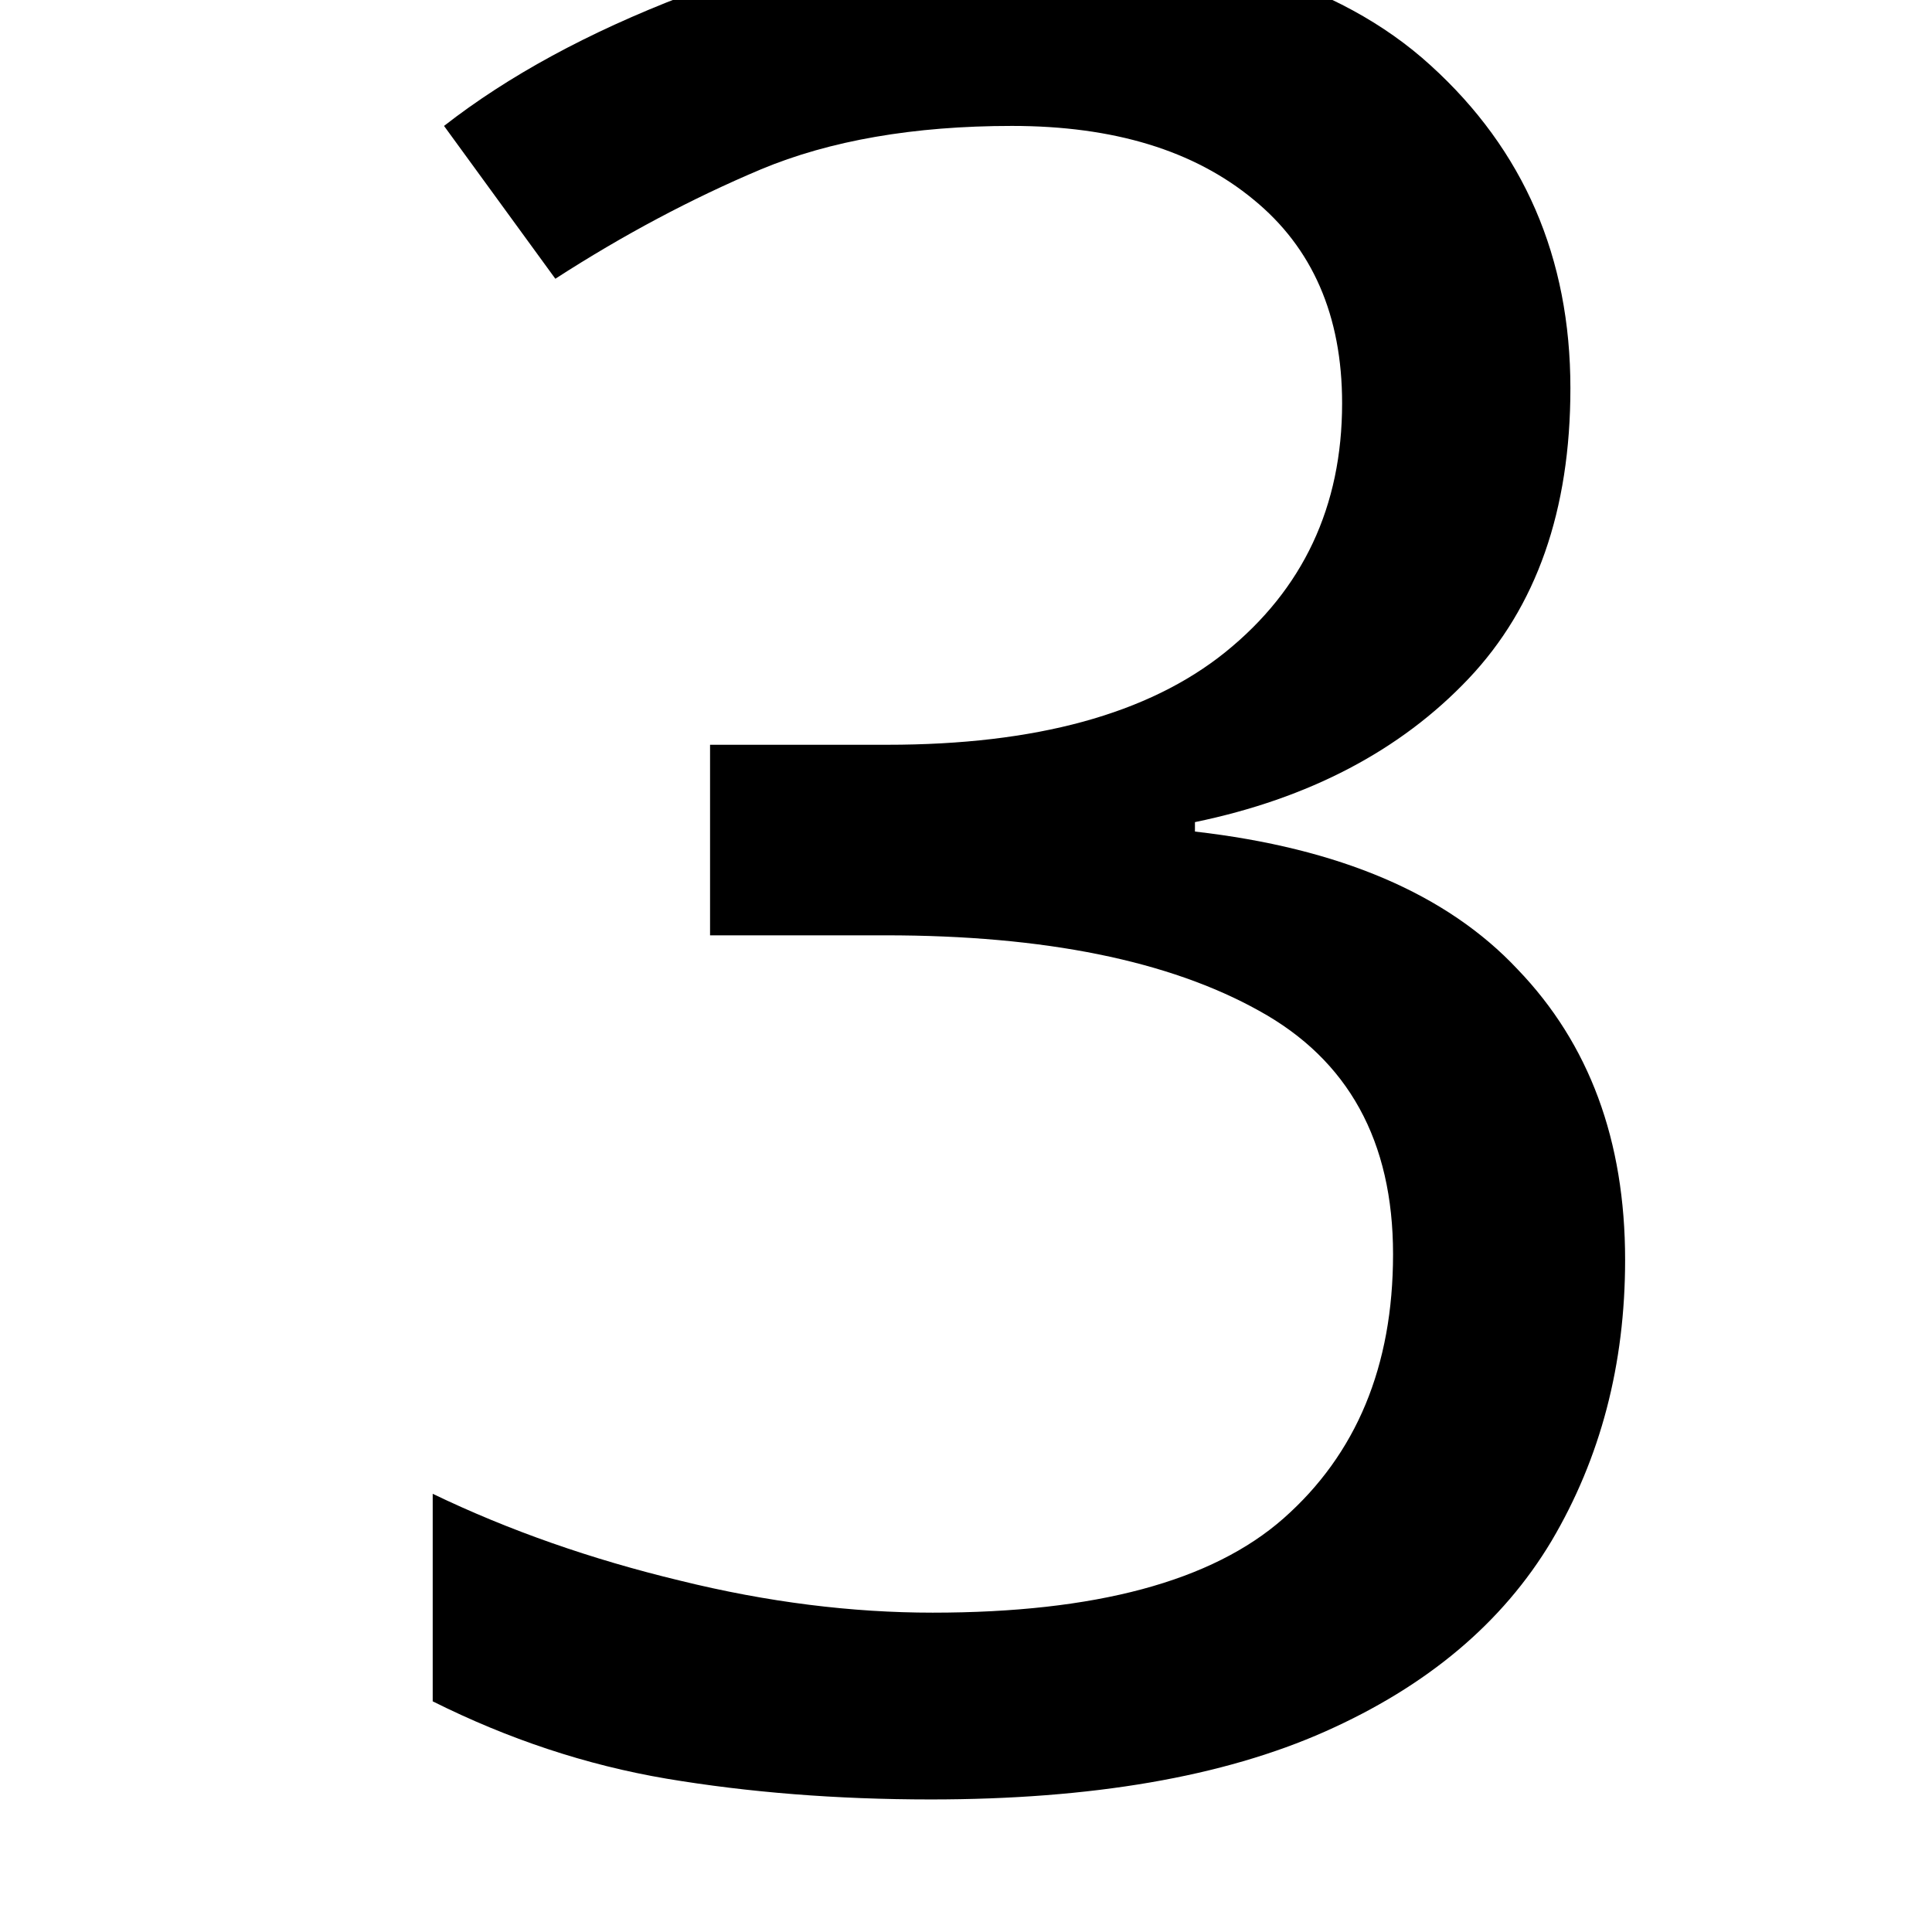
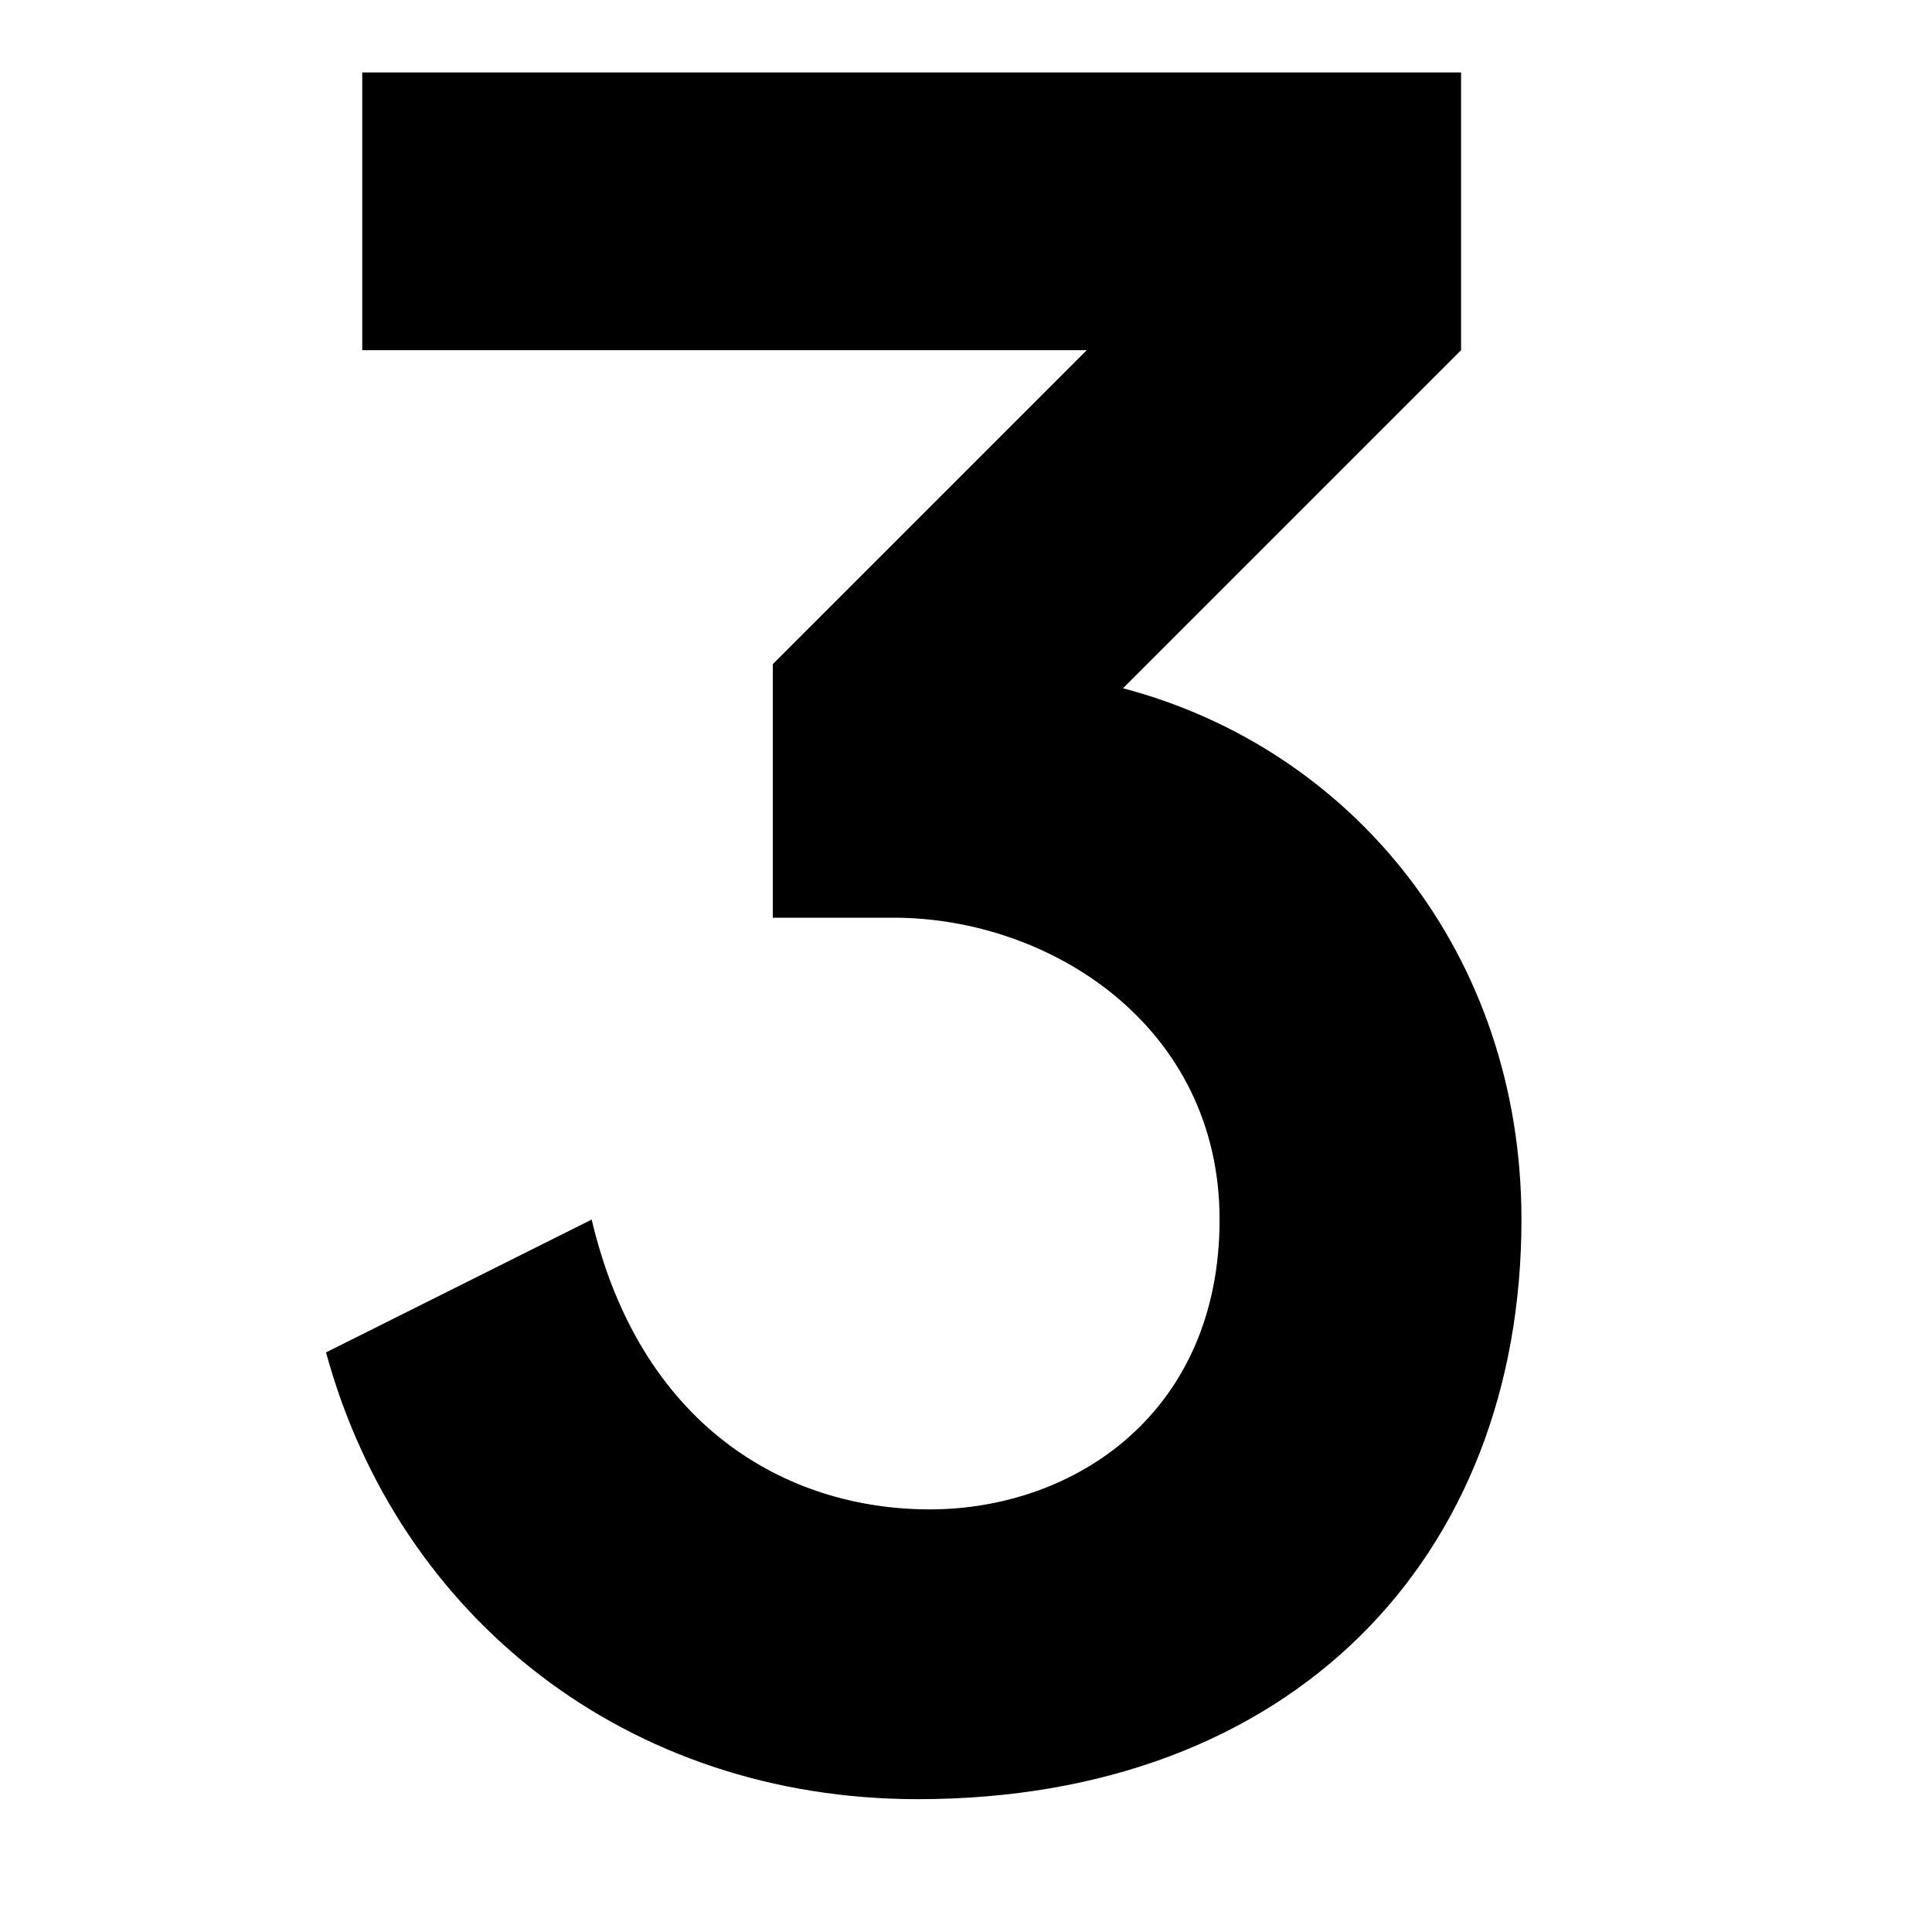
<svg xmlns="http://www.w3.org/2000/svg" version="1.1" id="Layer_1" x="0px" y="0px" viewBox="0 0 16 16" style="enable-background:new 0 0 16 16;" xml:space="preserve">
  <style type="text/css">
	.st0{display:none;fill:#12141D;}
	.st1{fill:none;}
- 	.st2{font-family:'Cakra-Normal';}
- 	.st3{font-size:21px;}
</style>
  <path class="st0" d="M12.2,5.5C13,5,13.6,4,13.6,3c0-1.7-1.3-3-3-3H5.4c-1.7,0-3,1.3-3,3c0,1,0.5,2,1.4,2.5C3,6,2.4,7,2.4,8  c0,1,0.5,2,1.4,2.5C3,11,2.4,12,2.4,13c0,1.7,1.4,3,3,3c1.7,0,3-1.4,3-3v-2.8c0.5,0.5,1.2,0.8,2,0.8h0.1c1.7,0,3-1.3,3-3  C13.6,7,13,6,12.2,5.5z M8.5,1h2.1c1.1,0,2,0.9,2,2c0,1.1-0.9,2-2,2H8.5V1z M3.4,3c0-1.1,0.9-2,2-2h2.1v4H5.4C4.3,5,3.4,4.1,3.4,3z   M3.4,8c0-1.1,0.9-2,2-2h2.1v4H5.4C4.3,10,3.4,9.1,3.4,8z M7.5,13c0,1.1-0.9,2-2.1,2c-1.1,0-2-0.9-2-2s0.9-2,2-2h2.1V13z M10.6,10  L10.6,10c-1.2,0-2.1-0.9-2.1-2c0-1.1,0.9-2,2-2h0.1c1.1,0,2,0.9,2,2C12.6,9.1,11.7,10,10.6,10z M-195-233.9c0,0-0.1,0-0.1,0  c-0.4-0.1-0.6-0.4-0.6-0.8c0-0.1,1.1-6.3-0.1-13.6c-0.1-0.4,0.2-0.8,0.6-0.8c0.4-0.1,0.8,0.2,0.8,0.6c1.3,7.6,0.2,13.9,0.1,14.1  C-194.3-234.1-194.6-233.9-195-233.9z M-194.9-234.7c-5.5-0.8-11.9,6.1-7.9,9.1C-198.8-222.5-192.9-230.8-194.9-234.7z   M-200.9-224.2c-0.8,0-1.6-0.3-2.3-0.8c-1.5-1.1-1.9-2.9-1.1-4.8c1.3-3.1,5.6-6.1,9.6-5.6c0.2,0,0.4,0.2,0.5,0.4  c1.4,2.7-0.5,7.1-3.1,9.3C-198.5-224.7-199.8-224.2-200.9-224.2z M-195.8-234c-3.1,0-6.3,2.4-7.3,4.8c-0.5,1.3-0.3,2.4,0.7,3.1  c1.5,1.2,3.2,0.1,4.1-0.7c2-1.7,3.6-5.1,2.9-7.2C-195.5-234-195.6-234-195.8-234z M-191.2-218.3c-0.1,0-0.3,0-0.4-0.1  c-0.3-0.2-0.4-0.7-0.2-1c0.1-0.2,3.5-5.6,9.6-10.3c0.3-0.2,0.8-0.2,1,0.1c0.2,0.3,0.2,0.8-0.1,1c-5.9,4.5-9.3,9.9-9.3,10  C-190.7-218.4-190.9-218.3-191.2-218.3z M-191.4-207.3c-5-0.5-3.8-10.6,0.3-12.1C-186.5-216.3-186.4-206.9-191.4-207.3   M-191.5-206.6c-2.1-0.2-3.5-1.8-3.9-4.5c-0.4-3.4,1.1-7.9,4-9c0.2-0.1,0.5,0,0.6,0.1c3.3,2.2,4.4,7.4,3.3,10.6  c-0.7,1.8-2,2.8-3.7,2.8 M-191.3-208c1.2,0.1,2.1-0.5,2.6-1.9c0.9-2.5,0-6.7-2.4-8.7c-2,1-3.1,4.6-2.7,7.3  C-193.8-210.2-193.2-208.2-191.3-208 M-157.6-279c-0.3,0-0.6-0.2-0.7-0.5c-0.1-0.4,0.1-0.8,0.5-0.9c14.8-5,21.5-18.6,21.6-18.7  c0.2-0.4,0.6-0.5,1-0.3c0.4,0.2,0.5,0.6,0.3,1c-0.1,0.1-1.8,3.6-5.4,7.8c-3.3,3.8-9,9-17,11.7C-157.4-279-157.5-279-157.6-279z   M-131.9-295c-0.2,0.2-3.4,3.6-6.4,3.6c-0.7,0-1.5-0.2-2.2-0.7c-3.2-2.4-1.3-7.6-1.3-7.8c0.1-0.4,0.5-0.6,0.9-0.4  c0.4,0.1,0.6,0.5,0.4,0.9l0,0c0,0-1.6,4.4,0.8,6.1c2.4,1.8,6.6-2.6,6.7-2.7c0.3-0.3,0.7-0.3,1,0 M-192.3-277.8c-0.1,0-0.1,0-0.2,0  c-8.4-1.8-14.6-6-18.3-9.3c-4-3.5-6-6.5-6.1-6.7c-0.2-0.3-0.1-0.8,0.2-1c0.3-0.2,0.8-0.1,1,0.2c0.1,0.1,8,11.9,23.5,15.3  c0.4,0.1,0.6,0.5,0.5,0.9C-191.7-278-192-277.8-192.3-277.8z M-219.1-291.2c0,0,4.4,4,6.9,1.9c1.3-1.1,0.4-5,0-6.3  c-0.1-0.4,0.1-0.8,0.5-0.9c0.4-0.1,0.8,0.1,0.9,0.5c0.2,0.6,1.9,5.8-0.4,7.8c-0.8,0.7-1.8,1-2.7,1c-3,0-5.9-2.8-6.1-2.9   M-182.3-277.2c0,0,3.4,0.1,5.2-0.5c0.1-1.9-0.3-4.9-0.3-4.9l4.9-0.4c0,0,0.5,3.8,0.5,5c2.6,0.5,5.3,0.3,5.3,0.3s0.7,8-8.1,8.2  C-177.1-269.5-183.1-273-182.3-277.2z M-174.8-268.8c-1.7,0-4.9-1.5-6.7-3.8c-1.3-1.5-1.8-3.2-1.4-4.8c0.1-0.3,0.4-0.6,0.7-0.6  c0,0,2.7,0.1,4.5-0.4c0-1.8-0.3-4.3-0.3-4.3c0-0.2,0-0.4,0.2-0.5c0.1-0.2,0.3-0.2,0.5-0.3l4.9-0.4c0.4,0,0.7,0.2,0.8,0.6  c0,0.1,0.4,3,0.5,4.5c2.3,0.3,4.5,0.2,4.6,0.2c0.4,0,0.7,0.3,0.8,0.7c0,0.1,0.3,3.7-2.1,6.3C-169.5-269.8-171.8-268.9-174.8-268.8  C-174.8-268.8-174.8-268.8-174.8-268.8z M-181.6-276.5c0,1,0.4,2,1.2,3c1.7,2,4.4,3.2,5.6,3.2c0,0,0,0,0,0c2.5-0.1,4.5-0.8,5.7-2.2  c1.4-1.5,1.7-3.5,1.7-4.6c-1,0-2.9,0-4.7-0.3c-0.3-0.1-0.6-0.3-0.6-0.7c0-0.9-0.3-3.2-0.4-4.3l-3.5,0.3c0.1,1,0.3,2.9,0.2,4.3  c0,0.3-0.2,0.6-0.5,0.7C-178.3-276.5-180.5-276.5-181.6-276.5z M-168-277.7c1.3,8.7-13.1,8.2-13.1,0.5c-1.4,0-7.4-0.2-11.1-1.3  c-0.8,3.5-1.8,6.7-2.4,9c2.1,0.9,6.1,1.3,9.4,1.4c1.1,3.4-3.8,12.2-4.3,13c0,0,13.3,7.8,31.1,5c0,0-3-18.5-2.7-18.8  c2.9-0.7,5.8-1.4,7.8-2.6c-0.9-3.6-3.2-6.9-4.1-8.2C-161.8-278.1-164.9-277.8-168-277.7z M-166.4-248.8c-5.9,0-11-1-14.6-2.1  c-5.6-1.6-8.9-3.5-9.1-3.6c-0.2-0.1-0.3-0.3-0.3-0.4c0-0.2,0-0.4,0.1-0.5c1.1-1.8,4.8-8.8,4.4-11.9c-2.3-0.1-6.7-0.4-9.1-1.4  c-0.3-0.1-0.5-0.5-0.4-0.8c0.2-0.7,0.4-1.4,0.6-2.3c0.6-2,1.2-4.3,1.8-6.7c0-0.2,0.2-0.4,0.3-0.5c0.2-0.1,0.4-0.1,0.6-0.1  c3.8,1.1,9.8,1.3,11,1.3c0.4,0,0.7,0.3,0.7,0.7c0,2.5,1.8,3.8,2.9,4.4c2.3,1.2,5.3,1.1,7.2-0.3c1.4-1,1.9-2.5,1.7-4.5  c0-0.2,0-0.4,0.2-0.6c0.1-0.2,0.3-0.3,0.5-0.3c3-0.1,6-0.4,10.2-2c0.3-0.1,0.6,0,0.8,0.3c2.1,3,3.6,5.9,4.2,8.4  c0.1,0.3-0.1,0.6-0.3,0.8c-1.9,1.2-4.6,1.9-7.4,2.6c0.1,1.1,0.6,4.9,2.6,17.5c0.1,0.7,0.2,1.3-0.5,1.4  C-161.2-249-163.9-248.8-166.4-248.8z M-188.7-255.4c2.8,1.4,14.5,6.8,29.3,4.6c-0.3-1.6-1-6-1.6-10c-1.2-8.2-1.2-8.3-0.8-8.6  c0.1-0.1,0.2-0.2,0.3-0.2l0.5-0.1c2.5-0.6,4.9-1.2,6.6-2.2c-0.4-1.6-1.4-4-3.5-6.9c-3.8,1.4-6.6,1.7-9.4,1.8  c0.1,2.1-0.7,3.9-2.3,5.1c-2.3,1.7-5.9,1.8-8.7,0.4c-2.1-1.1-3.4-2.8-3.6-4.9c-1.9-0.1-6.5-0.3-9.9-1.1c-0.5,2.2-1.1,4.2-1.6,6.1  c-0.2,0.6-0.3,1.1-0.5,1.6c1.8,0.6,4.9,1,8.6,1.1c0.3,0,0.6,0.2,0.7,0.5C-183.6-265-187.4-257.6-188.7-255.4z M-160.1-259.7  c-0.4-2.5-0.8-5.1-1-6.8c-10.1,2.7-19.1,1.7-24.2,0.6c-0.2,1.6-0.9,3.6-1.7,5.5C-182.7-259-172.2-256.4-160.1-259.7z M-172.1-257.4  c-7,0-12.5-1.5-15.1-2.4c-0.2-0.1-0.3-0.2-0.4-0.4c-0.1-0.2-0.1-0.4,0-0.6c0.9-2.1,1.5-3.9,1.7-5.3c0-0.2,0.1-0.4,0.3-0.5  c0.2-0.1,0.4-0.2,0.6-0.1c5.5,1.2,14.1,2,23.8-0.6c0.2-0.1,0.4,0,0.6,0.1c0.2,0.1,0.3,0.3,0.3,0.5c0.2,1.5,0.5,3.8,1,6.8  c0.1,0.4-0.2,0.7-0.5,0.8C-164.2-257.9-168.4-257.4-172.1-257.4z M-186-260.9c4.3,1.3,14,3.5,25.1,0.7c-0.3-2.2-0.6-4-0.8-5.4  c-9.3,2.3-17.5,1.7-23,0.6C-184.9-263.9-185.4-262.5-186-260.9z M-186.9-254.1c-3.2-1.4-9.6-4.9-11.9,0c-1.3,2.7-0.4,14.1-0.4,14.1  s7.4,1.7,10.6,0.7c0.1-2.7-0.1-4.6,0.1-6.3c0,0,7.4,1.3,8.3,0.9c0.8,5.4-10.1,17.6-10.1,17.6s3.3,5.4,6.3,7.3  c12.8-8.5,20.7-19.4,19.9-29.8C-177.5-249.4-182.3-252.2-186.9-254.1z M-184-219c-0.1,0-0.3,0-0.4-0.1c-3.1-2-6.4-7.3-6.5-7.6  c-0.2-0.3-0.1-0.6,0.1-0.9c2.8-3.2,9.7-11.9,9.9-16.4c-1.6,0-4.7-0.5-6.9-0.8c0,0.6,0,1.3,0,2c0,1,0,2.2,0,3.5  c0,0.3-0.2,0.6-0.5,0.7c-3.4,1-10.7-0.7-11-0.7c-0.3-0.1-0.5-0.3-0.6-0.6c-0.1-1.2-0.9-11.7,0.5-14.4c2.4-5,8.2-2.4,11.6-0.8  c0.4,0.2,0.8,0.4,1.2,0.5l0,0c0.5,0.2,0.9,0.4,1.4,0.6c4.1,1.8,9.2,4,21,3.8c0.4,0,0.7,0.3,0.7,0.7c0.5,5.2-1.2,10.7-4.9,16.1  c-3.5,5.1-8.8,10.1-15.3,14.4C-183.7-219.1-183.8-219-184-219z M-189.4-227c0.8,1.2,3.2,4.7,5.4,6.4c12.7-8.5,19.6-18.8,19.2-28.3  c-11.7,0.1-16.8-2.2-20.9-4c-0.5-0.2-1-0.4-1.4-0.6c-0.4-0.2-0.8-0.3-1.2-0.5c-4.2-1.9-8.1-3.3-9.8,0.1c-0.9,1.9-0.6,9.7-0.4,13.2  c1.6,0.3,6.5,1.3,9.2,0.8c0-1.1,0-2,0-2.9c0-1.1,0-2,0.1-2.9c0-0.2,0.1-0.4,0.3-0.5c0.2-0.1,0.4-0.2,0.6-0.1  c3.3,0.6,7.3,1.1,7.9,0.9c0.2-0.1,0.4-0.1,0.6,0c0.2,0.1,0.3,0.3,0.4,0.5C-178.8-239.6-187.5-229.2-189.4-227z M-180.5-245.4  C-180.5-245.4-180.5-245.4-180.5-245.4C-180.5-245.4-180.5-245.4-180.5-245.4z M-149.3-309.4c2,15.1-8.4,26.7-22.9,28.6  c-14.5,1.9-27.6-6.5-29.7-21.6c-2-15.1,8.2-28.3,22.7-30.3C-164.7-334.5-151.3-324.4-149.3-309.4z M-176.3-279.7  c-5.8,0-11.3-1.7-15.8-4.8c-5.7-4-9.5-10.3-10.4-17.7c-1-7.4,0.9-14.8,5.3-20.6c4.4-5.8,10.8-9.5,18-10.5c7.2-1,14.4,0.9,20.2,5.4  c5.8,4.5,9.5,11,10.5,18.5h0c1,7.4-0.9,14.4-5.4,19.8c-4.3,5.2-10.8,8.7-18.1,9.6C-173.6-279.8-175-279.7-176.3-279.7z   M-175.6-332.1c-1.2,0-2.3,0.1-3.5,0.2c-6.9,0.9-12.9,4.4-17.1,9.9c-4.2,5.5-6,12.5-5,19.5c0.9,7,4.4,12.9,9.8,16.7  c5.3,3.7,12,5.2,19,4.3c14.8-2,24.2-13.7,22.3-27.8v0c-0.9-7.1-4.5-13.3-10-17.5C-164.5-330.3-170-332.1-175.6-332.1z M-144-318.9  c4-0.5,2.9-10.2-2.6-12.8c2.6-8.5-3.2-16.7-9-16.6c-6.1,0.1-2.4,7.3-2.4,7.3s-11-20-27-16.2c-6.1,1.4-6,5.4-4.4,9  c-8-3.2-16.6-4.9-21.6-1.1c-3.5,2.6,0.3,6.8,4.5,10.1c-5.3,1.6-9.5,4-9.8,8c-0.3,3.8,3.7,5.5,8.3,6.4c-8.3,5-6.4,14.8-1.9,14.2  c-4.2,2.1,0.1,10.4,7.3,9.4c0,0,0.3,0,0.7-0.1c-0.1-0.3-0.1-0.6-0.1-0.9c-2-15.1,8.2-28.3,22.7-30.3s27.9,8.2,29.9,23.2  c0,0.3,0.1,0.6,0.1,0.9c0.1,0,0.2,0,0.2,0C-140.2-309.3-139.4-318-144-318.9z M-203.8-300.5c-4.1,0-7.2-2.8-8.2-5.7  c-0.5-1.5-0.3-2.9,0.4-3.9c-1.1-0.4-2-1.4-2.5-2.9c-1.2-3.4,0-8.2,4.2-11.5c-3-0.7-7.6-2.4-7.2-6.8c0.3-3.5,3.3-6.3,9-8.2  c-3.4-2.8-5.1-5.3-5.1-7.4c0-1.2,0.6-2.2,1.6-3c5.3-4,13.9-2.2,20.8,0.4c-0.6-1.9-0.5-3.5,0.1-4.9c0.8-1.7,2.6-2.9,5.3-3.5  c6.8-1.6,13.8,0.8,20.2,6.9c2.1,2,3.9,4.2,5.2,5.9c0-0.8,0.1-1.6,0.5-2.2c0.7-1.1,1.9-1.7,3.7-1.7c0,0,0.1,0,0.1,0  c2.7,0,5.3,1.5,7.3,4.2c2.7,3.6,3.6,8.3,2.4,12.7c3.5,2,5.3,6.9,4.8,10.4c-0.2,1.2-0.6,2.2-1.3,2.8c1.2,0.8,1.9,2.3,1.8,4  c-0.2,3.1-2.9,6.7-8.5,7.2l-0.2,0c-0.4,0-0.7-0.3-0.8-0.6c0-0.3-0.1-0.6-0.1-0.9c-0.9-7.1-4.5-13.3-10-17.5  c-5.4-4.2-12.2-6-19.1-5.1c-6.9,0.9-12.9,4.4-17.1,9.9c-4.2,5.5-6,12.5-5,19.5c0,0.3,0.1,0.6,0.1,0.9c0.1,0.4-0.2,0.8-0.6,0.8  l-0.7,0.1C-202.8-300.5-203.3-300.5-203.8-300.5z M-209.8-311.4c0.3,0,0.6,0.2,0.7,0.5c0.1,0.3-0.1,0.7-0.4,0.9  c-1.6,0.8-1.3,2.6-1.1,3.4c0.7,2.3,3.7,5.3,8,4.7l0,0c0-0.1,0-0.2,0-0.2c-1-7.4,0.9-14.8,5.3-20.6c4.4-5.8,10.8-9.5,18-10.5  c7.2-1,14.4,0.9,20.2,5.4c5.8,4.5,9.5,11,10.5,18.5c0,0.1,0,0.2,0,0.2c4.4-0.6,6.5-3.4,6.6-5.8c0.1-1.7-0.8-2.9-2.2-3.2  c-0.3-0.1-0.6-0.4-0.6-0.7c0-0.4,0.3-0.6,0.6-0.7c1.2-0.2,1.6-1.5,1.7-2.3c0.5-3.1-1.2-7.6-4.5-9.1c-0.3-0.2-0.5-0.5-0.4-0.9  c1.3-4.2,0.5-8.7-2-12c-1.7-2.3-4-3.7-6.3-3.6c-1.2,0-2.1,0.4-2.5,1c-0.9,1.5,0.2,4.3,0.7,5.3c0.2,0.3,0,0.8-0.3,1  c-0.3,0.2-0.8,0.1-1-0.3c0,0-2.8-5-7.4-9.4c-6.1-5.8-12.5-8-18.8-6.5c-2.3,0.5-3.7,1.4-4.4,2.7c-0.6,1.3-0.5,3.1,0.5,5.2  c0.1,0.3,0.1,0.6-0.1,0.8c-0.2,0.2-0.5,0.3-0.8,0.2c-6.7-2.7-15.7-5.1-20.9-1.2c-0.7,0.6-1.1,1.2-1.1,1.9c0,1.2,1,3.4,5.6,7.1  c0.2,0.2,0.3,0.4,0.3,0.7c-0.1,0.3-0.2,0.5-0.5,0.6c-5.9,1.8-9,4.2-9.3,7.4c-0.2,2.7,2.2,4.5,7.7,5.6c0.3,0.1,0.5,0.3,0.6,0.6  c0.1,0.3-0.1,0.6-0.3,0.7c-5.3,3.2-5.9,8.2-5,10.7C-212.1-312-211.1-311.2-209.8-311.4C-209.9-311.4-209.9-311.4-209.8-311.4z   M-187.1-298.5c0,2.2-1.8,4-4,4c-2.2,0-4-1.8-4-4c0-2.2,1.8-4,4-4C-188.9-302.6-187.1-300.8-187.1-298.5z M-153.4-302.3  c0,2.2-1.8,4-4,4s-4-1.8-4-4s1.8-4,4-4S-153.4-304.6-153.4-302.3z M-167.1-309.5C-167.1-309.5-167.2-309.5-167.1-309.5  c-0.4,0-0.7-0.3-0.7-0.6c0-0.2,0-0.3,0.1-0.5c0,0,0,0,0,0c1-3.1,2.8-4.1,4.1-4.3c2-0.4,3.9,0.6,5.4,2.7c0,0,0,0,0,0  c0.1,0.1,0.2,0.2,0.2,0.4c0.1,0.3-0.1,0.7-0.4,0.8c-0.2,0.1-0.6,0.1-0.9-0.4c-1.1-1.6-2.5-2.4-3.9-2.1c-1.4,0.2-2.4,1.3-3,3.3  C-166.4-310-166.6-309.5-167.1-309.5z M-177.1-305.8C-177.1-305.8-177.2-305.8-177.1-305.8c-0.4,0-0.6-0.3-0.7-0.6  c0-0.1,0-0.3,0.1-0.4c0.5-1.6,1.5-2.1,2.2-2.3c1.1-0.2,2.1,0.3,2.9,1.4c0.1,0.1,0.1,0.2,0.2,0.3c0.1,0.3-0.1,0.7-0.4,0.8  c-0.1,0-0.6,0.2-0.9-0.3c-0.4-0.6-0.9-0.9-1.5-0.8c-0.5,0.1-0.9,0.5-1.1,1.3C-176.6-305.9-177-305.8-177.1-305.8z M-192.8-305.9  C-192.9-305.9-192.9-305.9-192.8-305.9c-0.4,0-0.7-0.3-0.7-0.6c0-0.2,0-0.3,0.1-0.4c0,0,0,0,0,0c1-3.1,2.8-4.1,4.1-4.3  c2-0.4,3.9,0.6,5.4,2.7c0,0,0,0,0,0c0.1,0.1,0.2,0.2,0.2,0.4c0.1,0.3-0.1,0.7-0.4,0.8c-0.2,0.1-0.6,0.1-0.9-0.4  c-0.8-1.1-2.1-2.4-3.9-2.1c-0.9,0.2-2.2,0.9-3,3.3C-192.2-306.1-192.5-305.9-192.8-305.9z M-182-301.4c1.8-2.3,2.7,1,7,0.6  c4.4-0.4,4.7-3.9,7-1.4c1.9,2.1,1.3,14.7-5.9,15.2C-181.1-286.4-183.7-299.2-182-301.4z M-174.3-286.2c-2.7,0-5.2-1.8-6.9-5  c-2-3.7-2.7-9-1.4-10.7c0,0,0,0,0,0c1.3-1.7,2.5-1.1,3.6-0.5c0.9,0.5,2.1,1,3.9,0.9c1.8-0.2,2.8-0.9,3.6-1.4c1.1-0.7,2.3-1.6,4,0.3  c1.4,1.5,1.6,7-0.1,11.2c-1.3,3.3-3.5,5.1-6.3,5.3C-174-286.2-174.2-286.2-174.3-286.2z M-181.5-300.9c-0.7,0.9-0.5,5.3,1.5,9.1  c1.1,2,3,4.4,6,4.2c2.8-0.2,4.3-2.5,5-4.4c1.6-4,1.2-8.8,0.4-9.7c-0.9-0.9-1-0.8-2.1-0.1c-0.9,0.6-2.2,1.5-4.3,1.7  c-2.2,0.2-3.6-0.5-4.6-1C-180.7-301.6-180.9-301.7-181.5-300.9L-181.5-300.9z M-150.4-309.1c0,0-0.1-3.1,3.6-4.1  c3.8-1.1,6.2,3.8,4.6,7.2c-1.6,3.4-5.9,4.1-7.7,2L-150.4-309.1z M-147-302.2c-1.4,0-2.6-0.5-3.4-1.5c-0.2-0.3-0.2-0.8,0.1-1  c0.3-0.2,0.8-0.2,1,0.1c0.6,0.7,1.6,1.1,2.7,0.9c1.3-0.1,2.9-0.9,3.7-2.7c0.8-1.6,0.5-3.8-0.7-5.2c-0.5-0.6-1.5-1.4-3.1-1  c-3,0.9-3,3.3-3,3.4c0,0.4-0.3,0.7-0.7,0.7c0,0,0,0,0,0c-0.4,0-0.7-0.3-0.7-0.7c0-1.3,0.8-3.9,4.1-4.8c1.7-0.5,3.4,0,4.6,1.4  c1.5,1.8,1.9,4.6,0.9,6.7c-0.9,2-2.8,3.3-4.9,3.6C-146.6-302.2-146.8-302.2-147-302.2z M-201-302.3c0,0-0.8-3-4.5-3.1  c-4,0-5,5.3-2.6,8.1c2.4,2.8,6.8,2.4,7.9-0.1L-201-302.3z M-203.9-294.6c-1.8,0-3.6-0.8-4.8-2.2c-1.6-1.8-1.9-4.6-0.9-6.7  c0.8-1.6,2.2-2.6,4-2.6c0,0,0,0,0,0c3.4,0,4.9,2.4,5.2,3.6c0.1,0.4-0.1,0.8-0.5,0.9c-0.4,0.1-0.8-0.1-0.9-0.5c0-0.1-0.7-2.5-3.8-2.5  c0,0,0,0,0,0c-1.6,0-2.4,1.1-2.7,1.8c-0.8,1.6-0.5,3.8,0.7,5.2c1.3,1.5,3.1,1.9,4.3,1.7c1.1-0.2,2-0.8,2.4-1.6  c0.2-0.4,0.6-0.5,0.9-0.4c0.4,0.2,0.5,0.6,0.4,0.9c-0.6,1.3-1.9,2.2-3.5,2.5C-203.3-294.6-203.6-294.6-203.9-294.6z M-159.9-331.6  c7.7,5.6,6.1,8.8,2.8,8.7c-5.2-0.2-9.3-6.7-9.3-6.7s1.5,7-5.1,6.9c-5.6-0.1-7.3-7.1-7.3-7.1s-0.9,10.6-8.4,9.8c-5.1-0.5-5-7-5-7  s-3.7,12.3-8.9,10.1c-8.1-3.4,9.3-19.3,20.2-20.3C-170.3-338.3-159.9-331.6-159.9-331.6z M-200-315.9c-0.5,0-1-0.1-1.5-0.3  c-0.4-0.2-0.5-0.6-0.4-0.9c0.2-0.4,0.6-0.5,0.9-0.4c0.7,0.3,1.4,0.3,2.1-0.1c2.8-1.3,5.2-7.4,5.9-9.6c0.1-0.3,0.4-0.6,0.8-0.5  c0.4,0.1,0.6,0.4,0.6,0.7c0,0,0,1.7,0.6,3.3c0.7,2,2,3,3.7,3c6.9,0,7.7-8.7,7.7-9.1c0-0.3,0.3-0.6,0.6-0.7c0.3,0,0.7,0.2,0.8,0.5  c0,0.1,2.4,7.2,7.4,6.6c1.2-0.1,2.1-0.6,2.7-1.4c1.3-1.8,0.9-4.6,0.9-4.6c-0.1-0.3,0.1-0.6,0.4-0.8c0.3-0.1,0.7,0,0.9,0.2  c0.1,0.1,6.2,8.2,11.1,5.3c0.3-0.2,0.8-0.1,1,0.2c0.2,0.3,0.1,0.8-0.2,1c-4.5,2.7-9.4-1.6-11.6-4.1c-0.1,1.1-0.4,2.5-1.2,3.6  c-0.9,1.1-2.1,1.8-3.7,2c-4.1,0.5-6.7-2.9-8-5.4c-0.2,0.8-0.5,1.8-1,2.7c-1.6,3.5-4.3,5.3-7.8,5.3c-1.4,0-2.6-0.5-3.6-1.4  c-0.9-0.9-1.5-2.2-1.8-3.4c-1.1,2.7-3.1,6.5-5.6,7.8C-198.8-316.1-199.4-315.9-200-315.9z" />
-   <rect x="2.6" y="0" class="st1" width="11.4" height="16" />
-   <text transform="matrix(1 0 0 1 2.646 14.6991)" class="st2 st3">3</text>
+   <g>
+     <rect x="2.6" y="0" class="st1" width="11.4" height="16" />
+     <path d="M7.6,14.9c-2.4,0-4.3-1.5-4.9-3.7l2.2-1.1c0.4,1.7,1.6,2.4,2.8,2.4c1.2,0,2.4-0.8,2.4-2.4c0-1.6-1.4-2.5-2.7-2.5H6.4V5.5   L9,2.9H3V0.6h9.1v2.3L9.3,5.7c1.9,0.5,3.3,2.2,3.3,4.4C12.6,12.9,10.7,14.9,7.6,14.9z" />
+   </g>
</svg>
